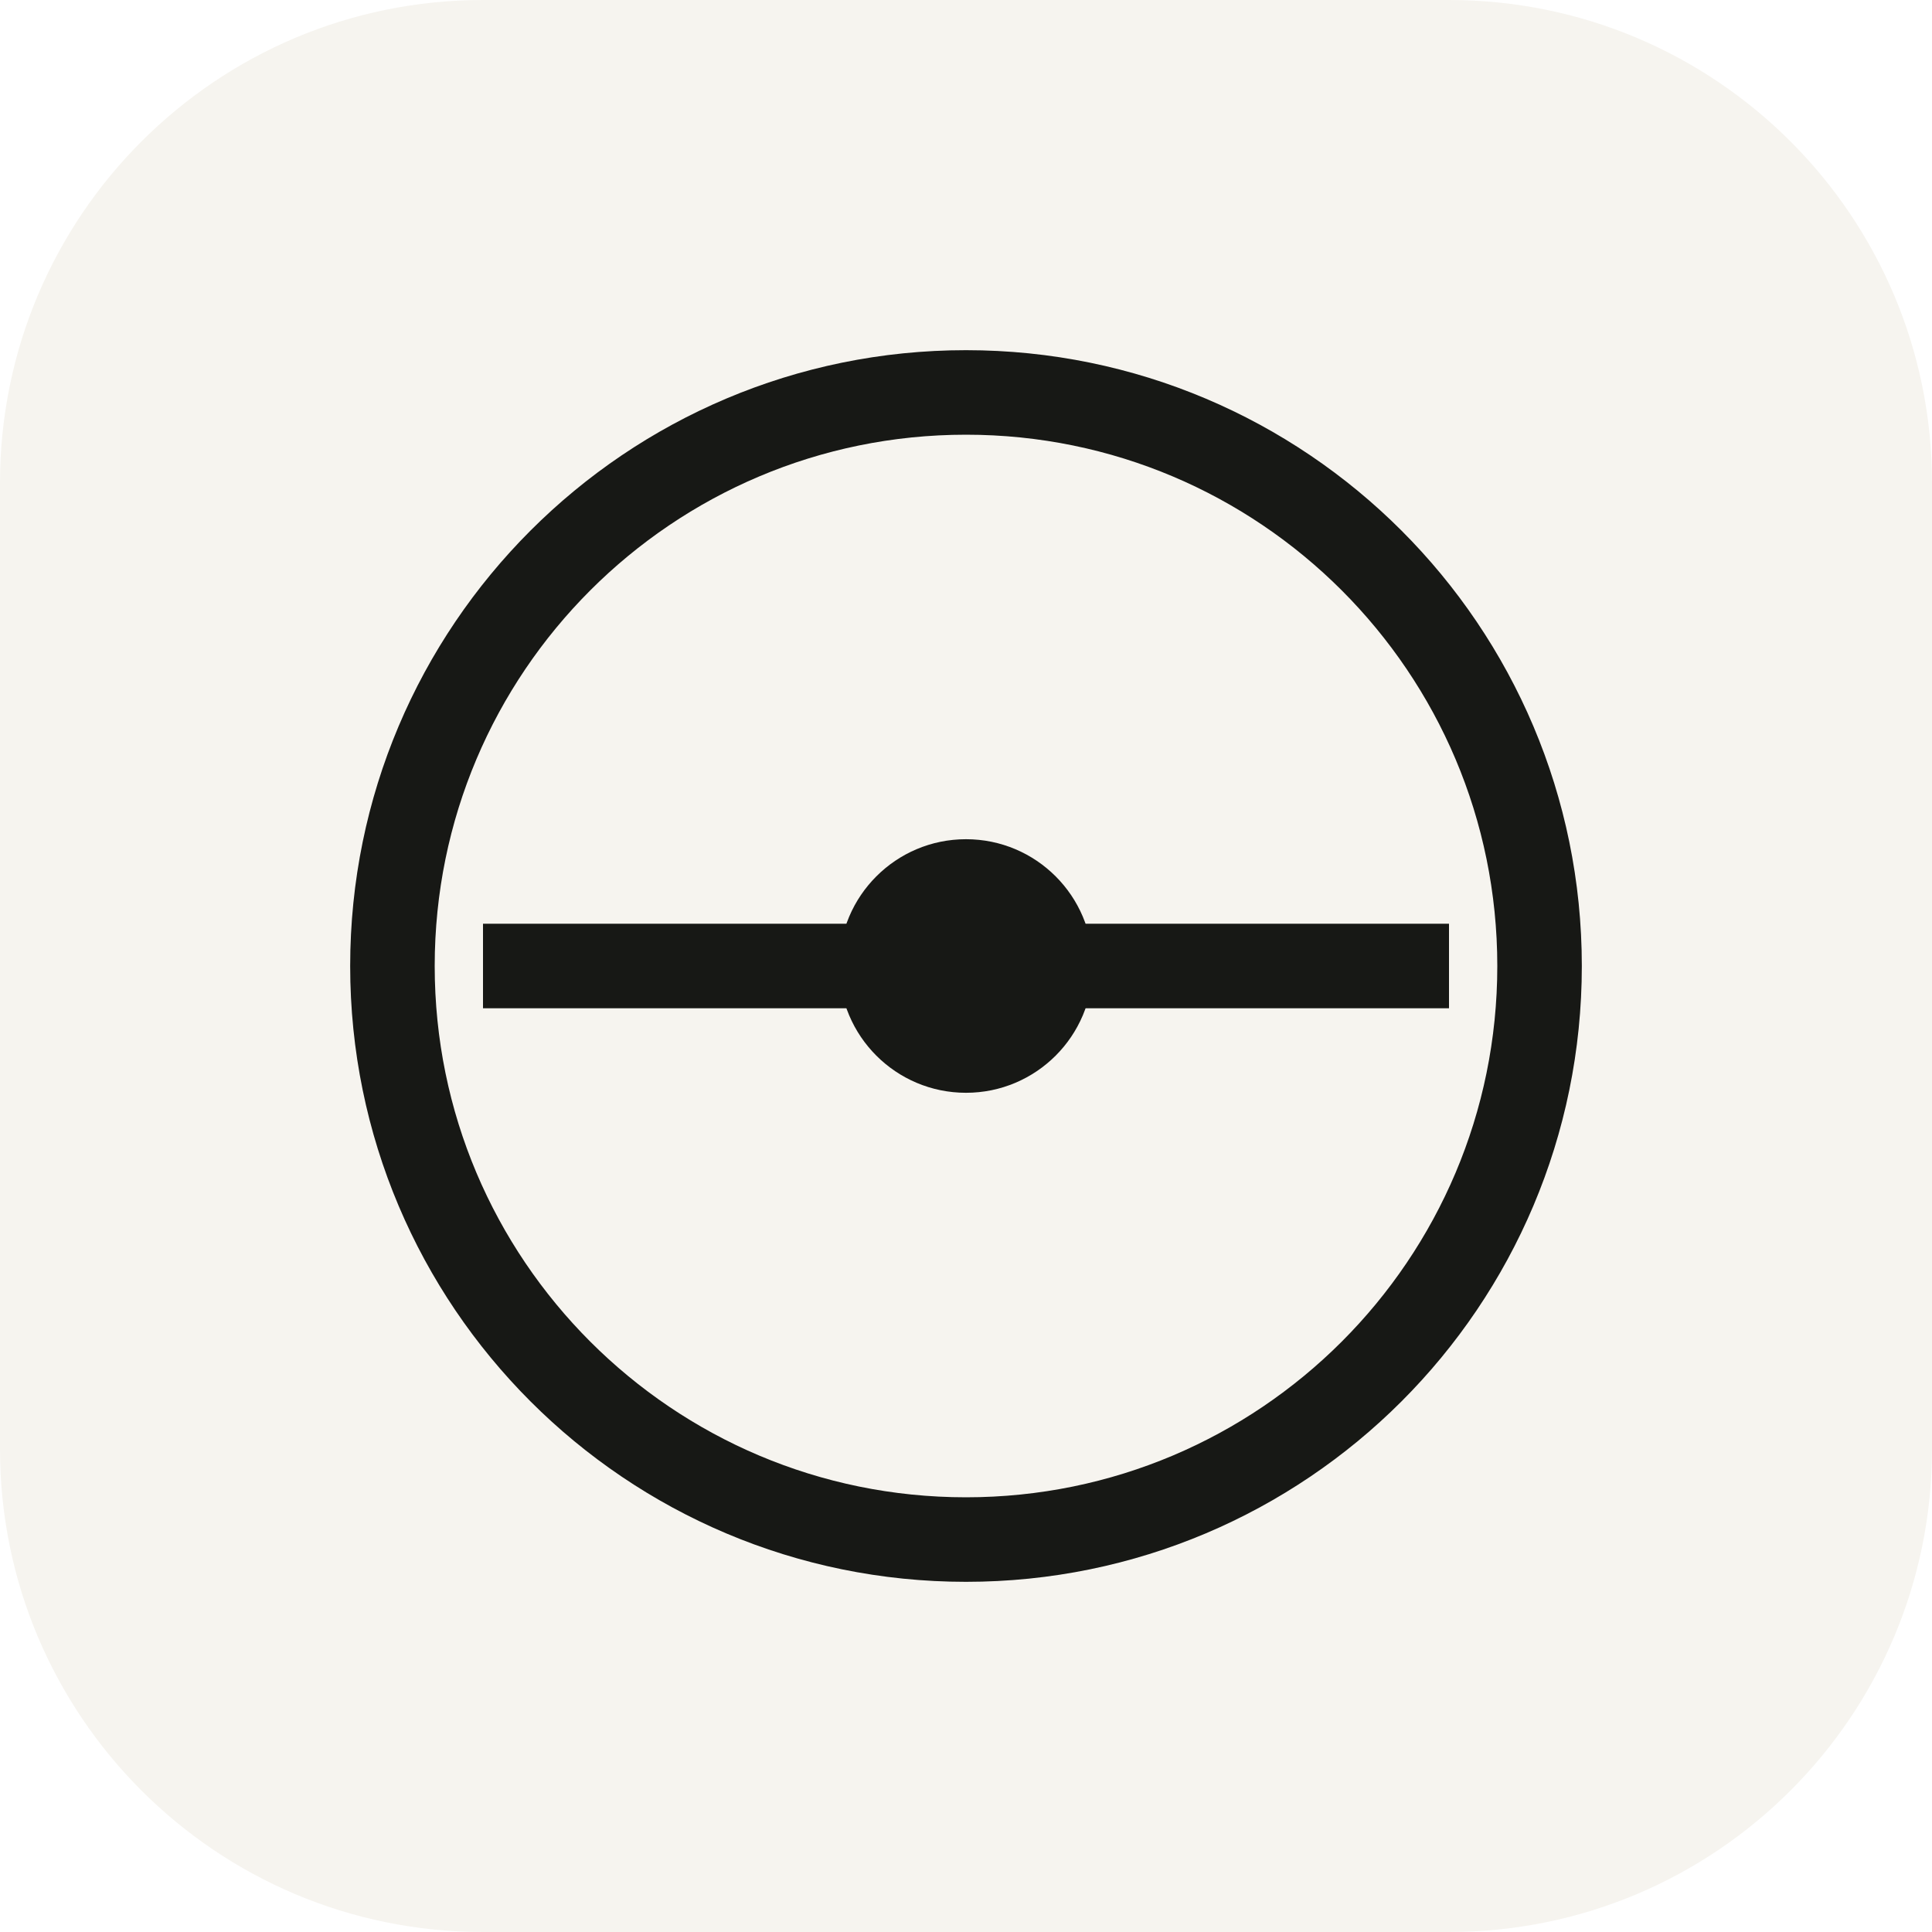
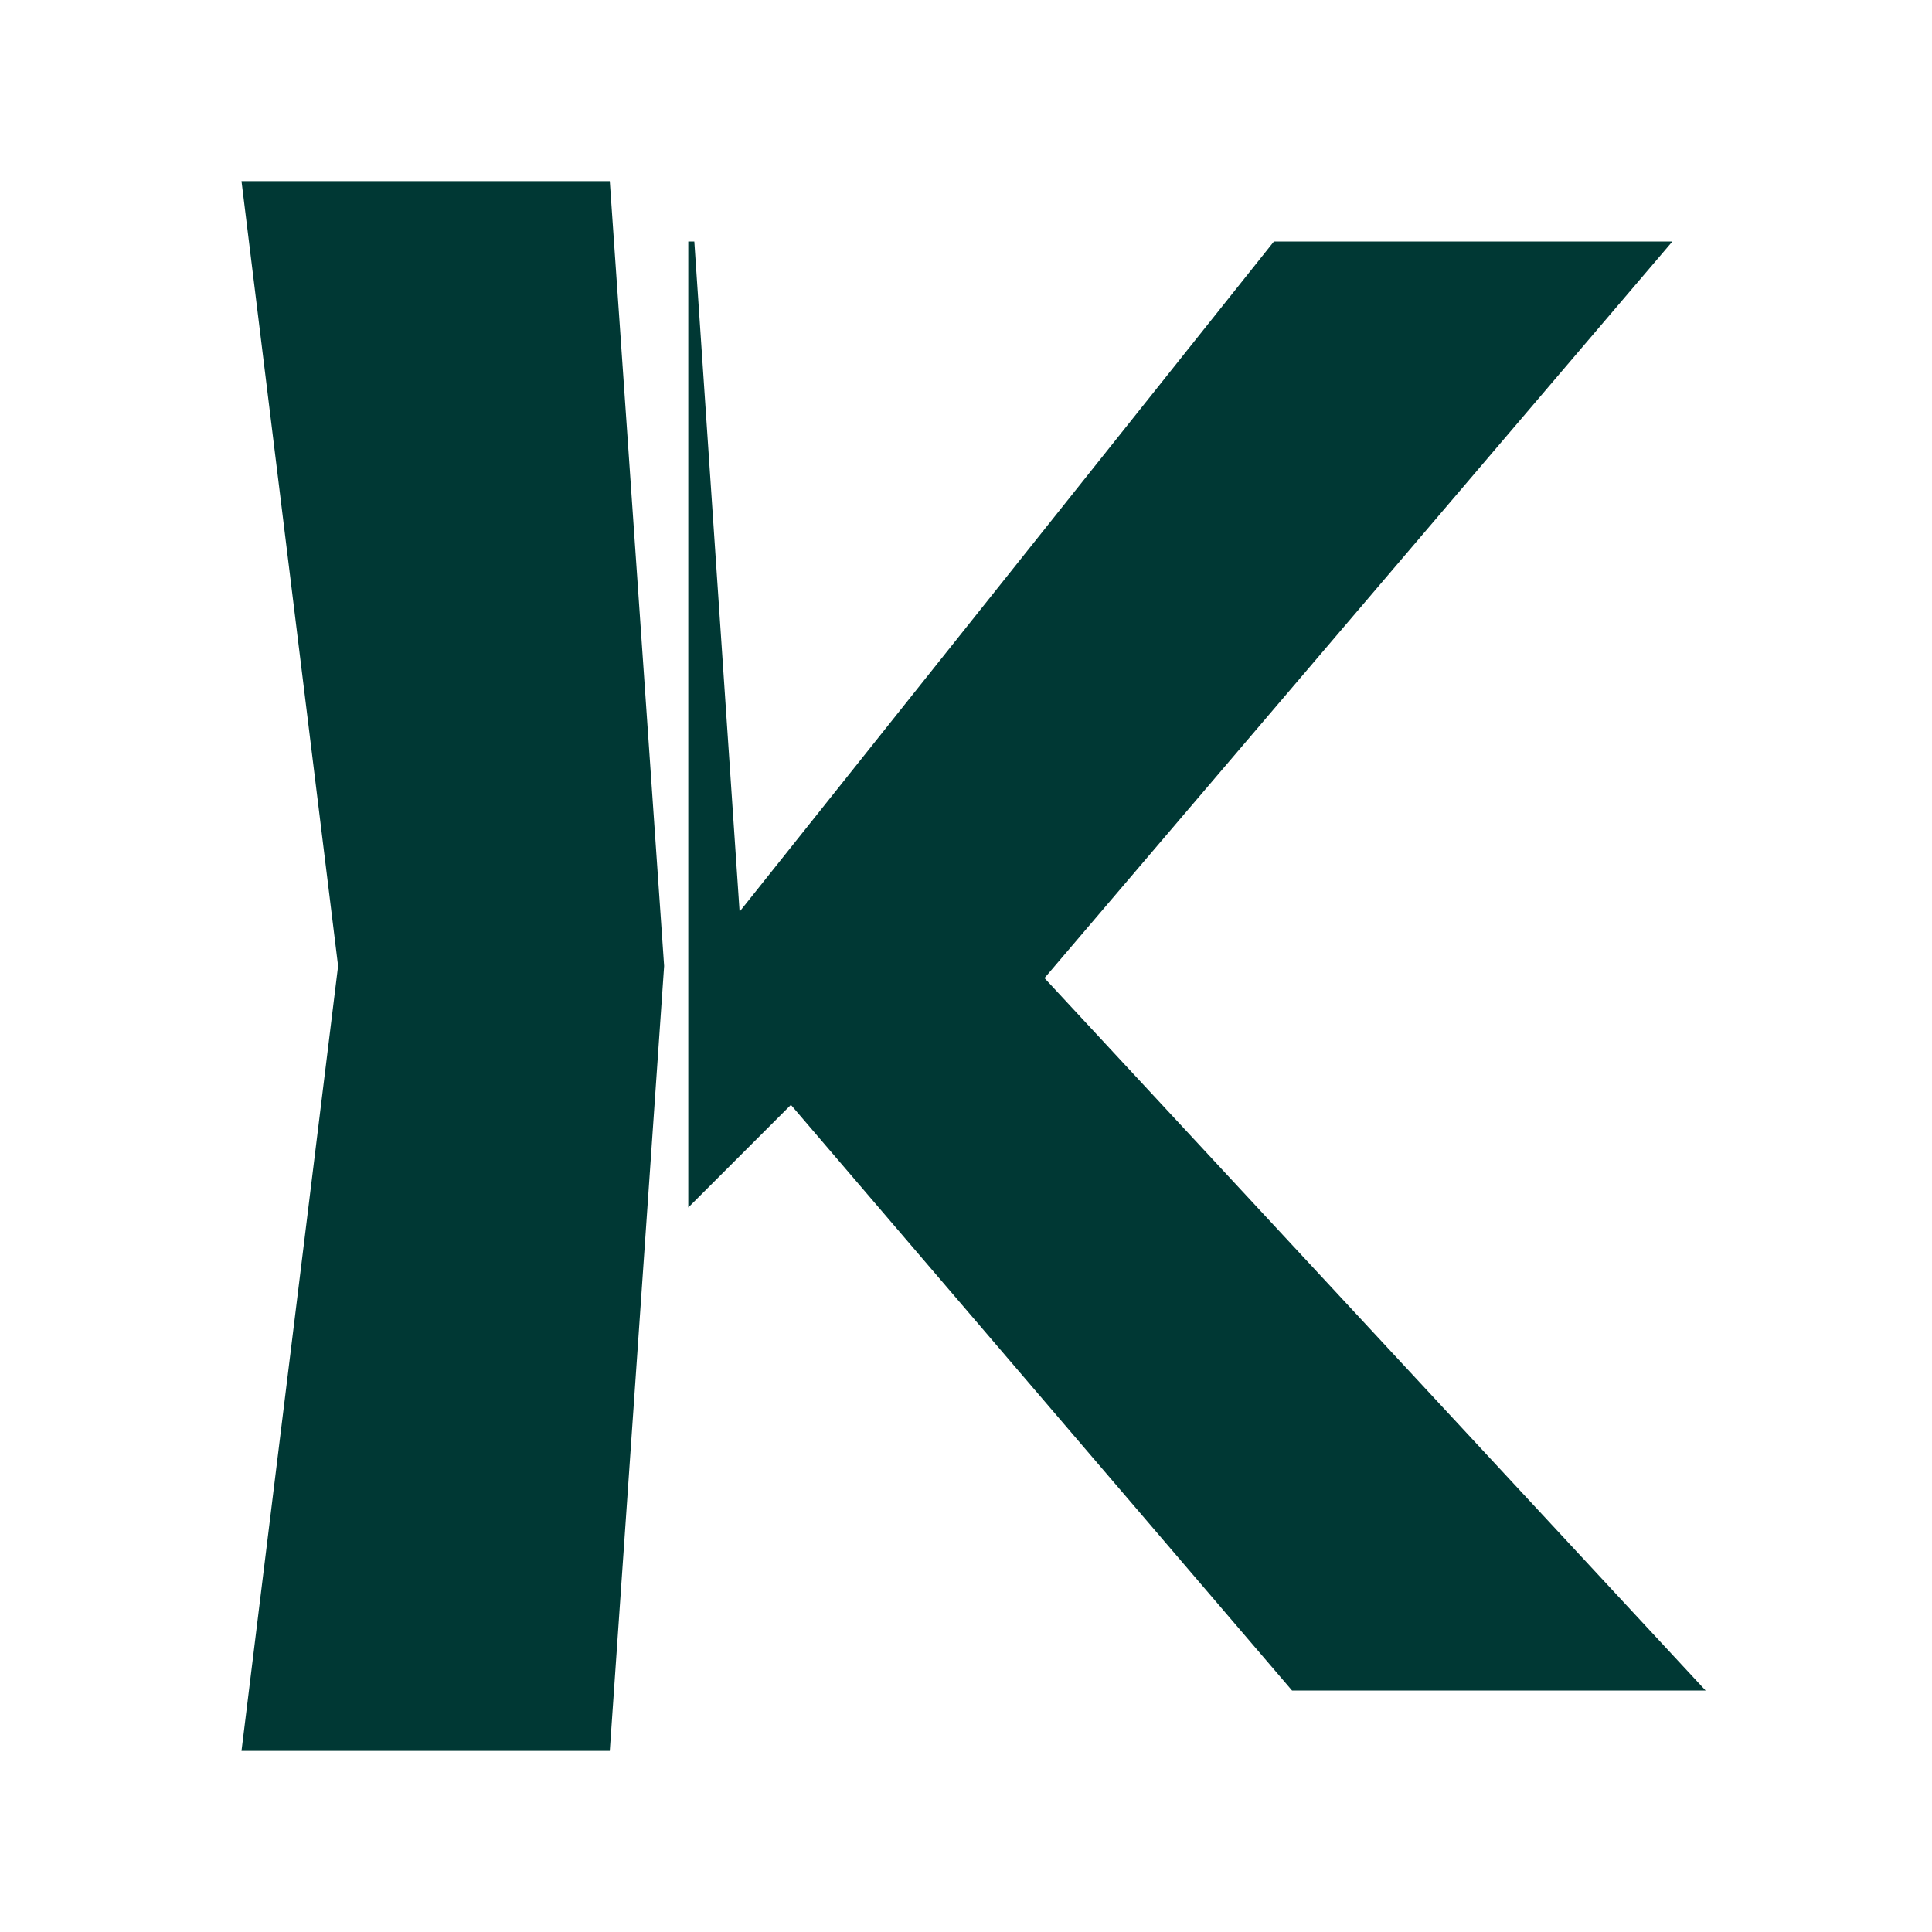
- <svg xmlns="http://www.w3.org/2000/svg" viewBox="0 0 32 32" role="img" aria-label="Kyrona">
-   <rect width="32" height="32" rx="8" fill="#f6f4ef" />
-   <circle cx="16" cy="16" r="9.5" fill="none" stroke="#171815" stroke-width="1.4" />
-   <path d="M8 16h16" stroke="#171815" stroke-width="1.4" />
-   <circle cx="16" cy="16" r="2.1" fill="#171815" />
+ <svg xmlns="http://www.w3.org/2000/svg" viewBox="0 0 64 64" role="img" aria-label="Kyrona">
+   <path fill="#003834" d="M8 6h12.2L22 32 20.2 58H8l3.2-26z" />
+   <path fill="#003834" d="M24.5 30.2 42.2 8h13.2L34.6 32.4 56.5 56H42.8L26.2 36.6 22.8 40V8h.2" />
</svg>
